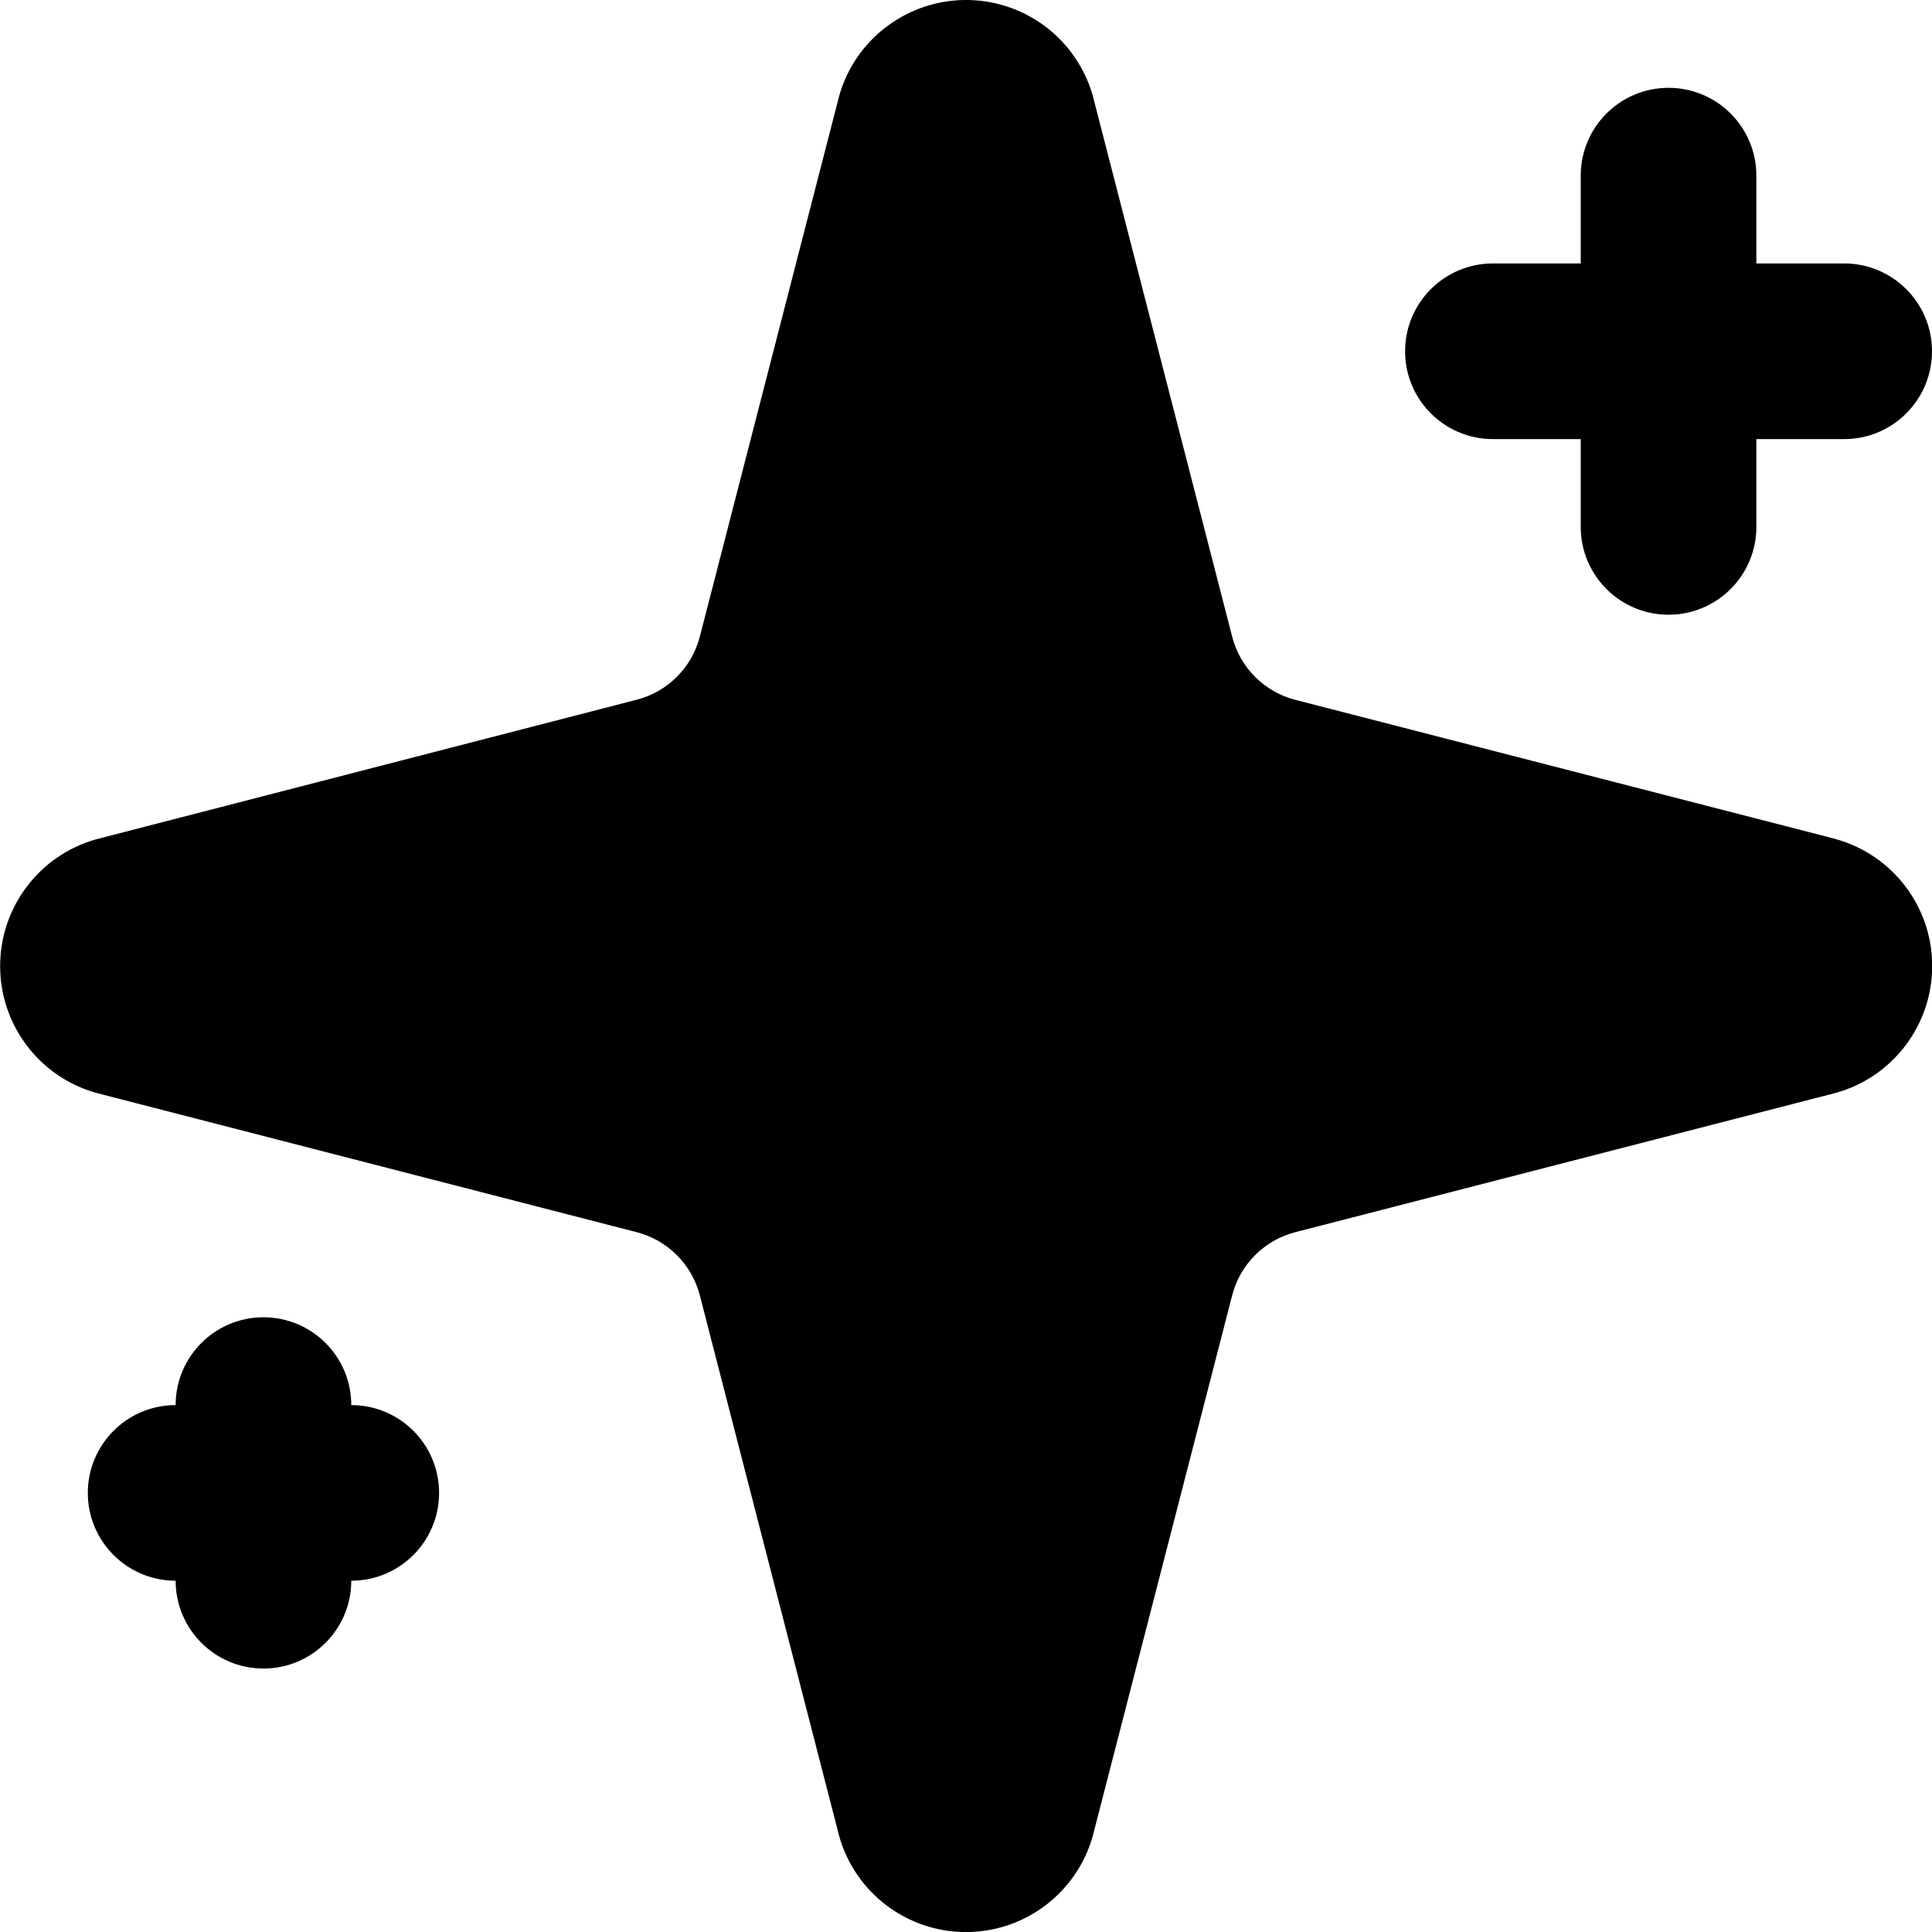
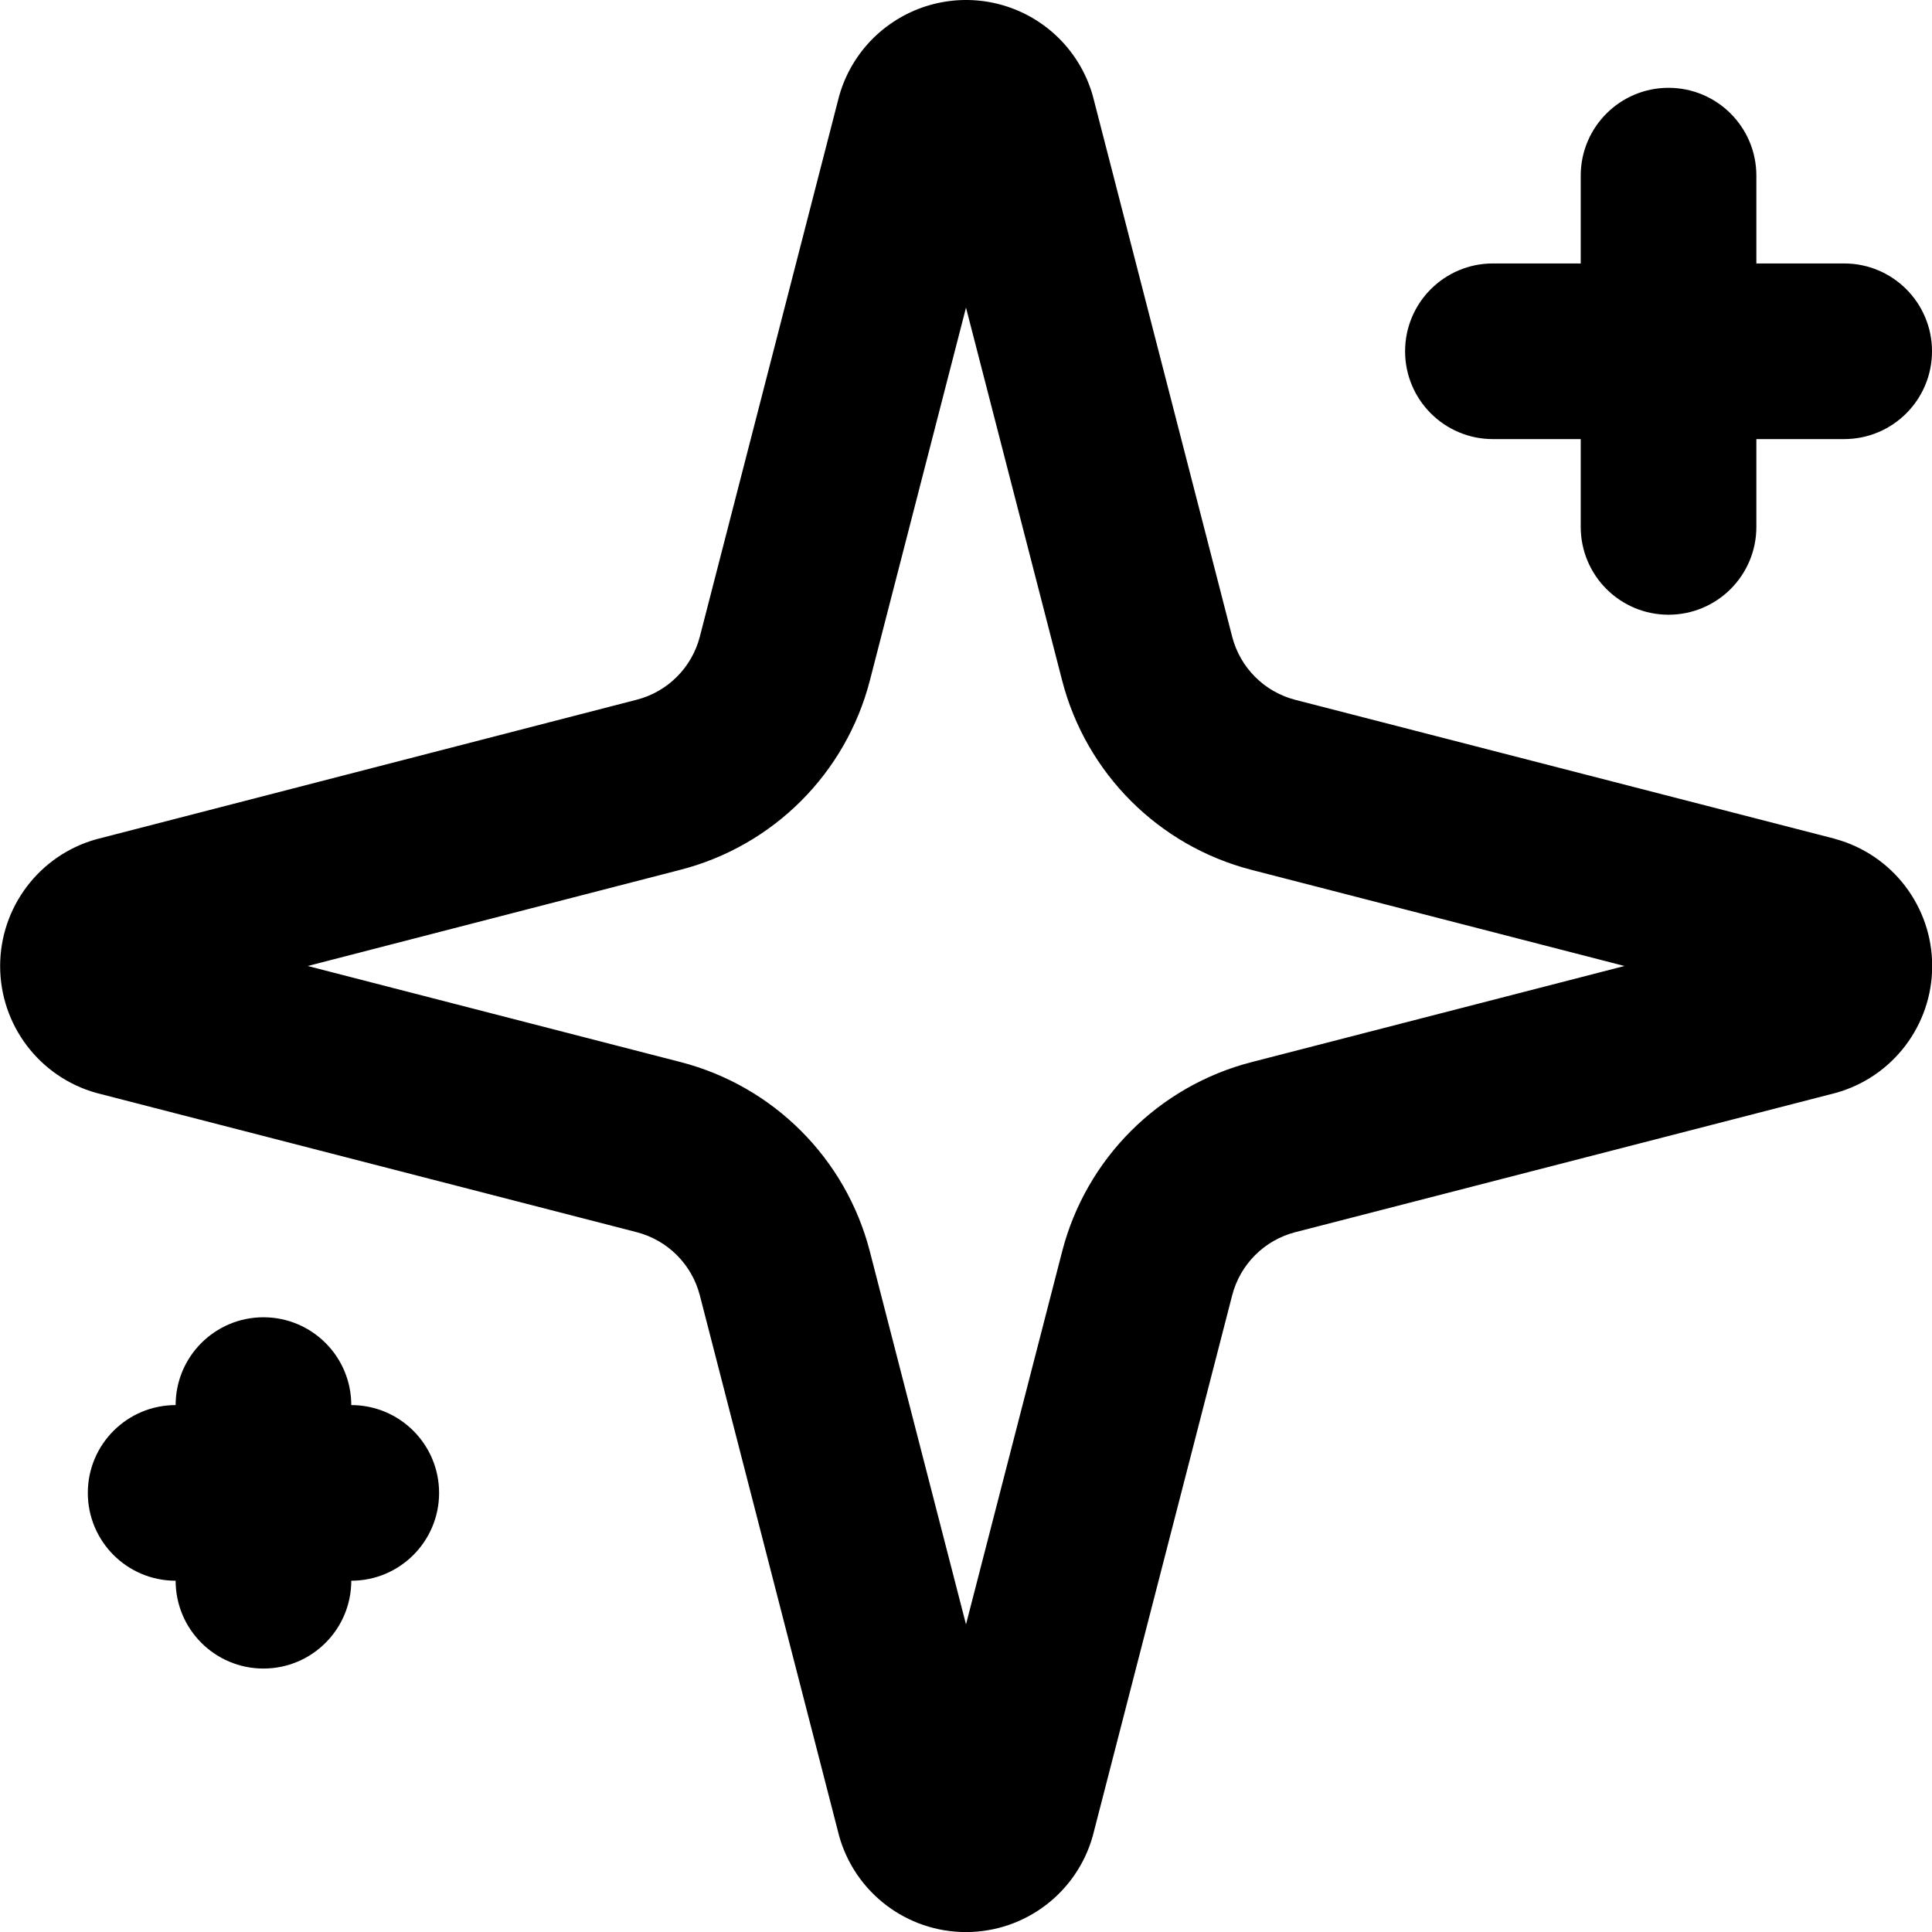
<svg viewBox="0 0 22 22">
-   <path fillRule="evenodd" clipRule="evenodd" d="M10.094.305a1.5 1.5 0 0 1 2.351.79l.005.02 1.581 6.135a1 1 0 0 0 .718.719l6.136 1.58.016.005a1.5 1.5 0 0 1 0 2.892l-.016.004-6.135 1.581a1 1 0 0 0-.719.719l-1.582 6.135-.005.02a1.5 1.5 0 0 1-2.889 0l-.005-.02-1.581-6.135a1.001 1.001 0 0 0-.719-.719L1.115 12.45l-.023-.006a1.5 1.5 0 0 1 0-2.886l.023-.006L7.25 7.968a1 1 0 0 0 .719-.718L9.55 1.115l.005-.02a1.5 1.5 0 0 1 .538-.79zM11 3.503l1.095 4.247a3.002 3.002 0 0 0 2.155 2.155L18.498 11l-4.248 1.095a3.001 3.001 0 0 0-2.155 2.155L11 18.497 9.905 14.25a3 3 0 0 0-2.155-2.156L3.504 11 7.75 9.904A3 3 0 0 0 9.905 7.75L11 3.503zM19 1a1 1 0 0 1 1 1v1h1a1 1 0 1 1 0 2h-1v1a1 1 0 1 1-2 0V5h-1a1 1 0 1 1 0-2h1V2a1 1 0 0 1 1-1zM3 15a1 1 0 0 1 1 1 1 1 0 1 1 0 2 1 1 0 1 1-2 0 1 1 0 1 1 0-2 1 1 0 0 1 1-1z" />
+   <path fill-rule="evenodd" clip-rule="evenodd" d="M10.094.305a1.5 1.5 0 0 1 2.351.79l.005.02 1.581 6.135a1 1 0 0 0 .718.719l6.136 1.58.016.005a1.5 1.5 0 0 1 0 2.892l-.016.004-6.135 1.581a1 1 0 0 0-.719.719l-1.582 6.135-.005.02a1.5 1.5 0 0 1-2.889 0l-.005-.02-1.581-6.135a1.001 1.001 0 0 0-.719-.719L1.115 12.45l-.023-.006a1.5 1.5 0 0 1 0-2.886l.023-.006L7.25 7.968a1 1 0 0 0 .719-.718L9.55 1.115l.005-.02a1.5 1.5 0 0 1 .538-.79zM11 3.503l1.095 4.247a3.002 3.002 0 0 0 2.155 2.155L18.498 11l-4.248 1.095a3.001 3.001 0 0 0-2.155 2.155L11 18.497 9.905 14.25a3 3 0 0 0-2.155-2.156L3.504 11 7.75 9.904A3 3 0 0 0 9.905 7.75L11 3.503zM19 1a1 1 0 0 1 1 1v1h1a1 1 0 1 1 0 2h-1v1a1 1 0 1 1-2 0V5h-1a1 1 0 1 1 0-2h1V2a1 1 0 0 1 1-1zM3 15a1 1 0 0 1 1 1 1 1 0 1 1 0 2 1 1 0 1 1-2 0 1 1 0 1 1 0-2 1 1 0 0 1 1-1z" />
</svg>
